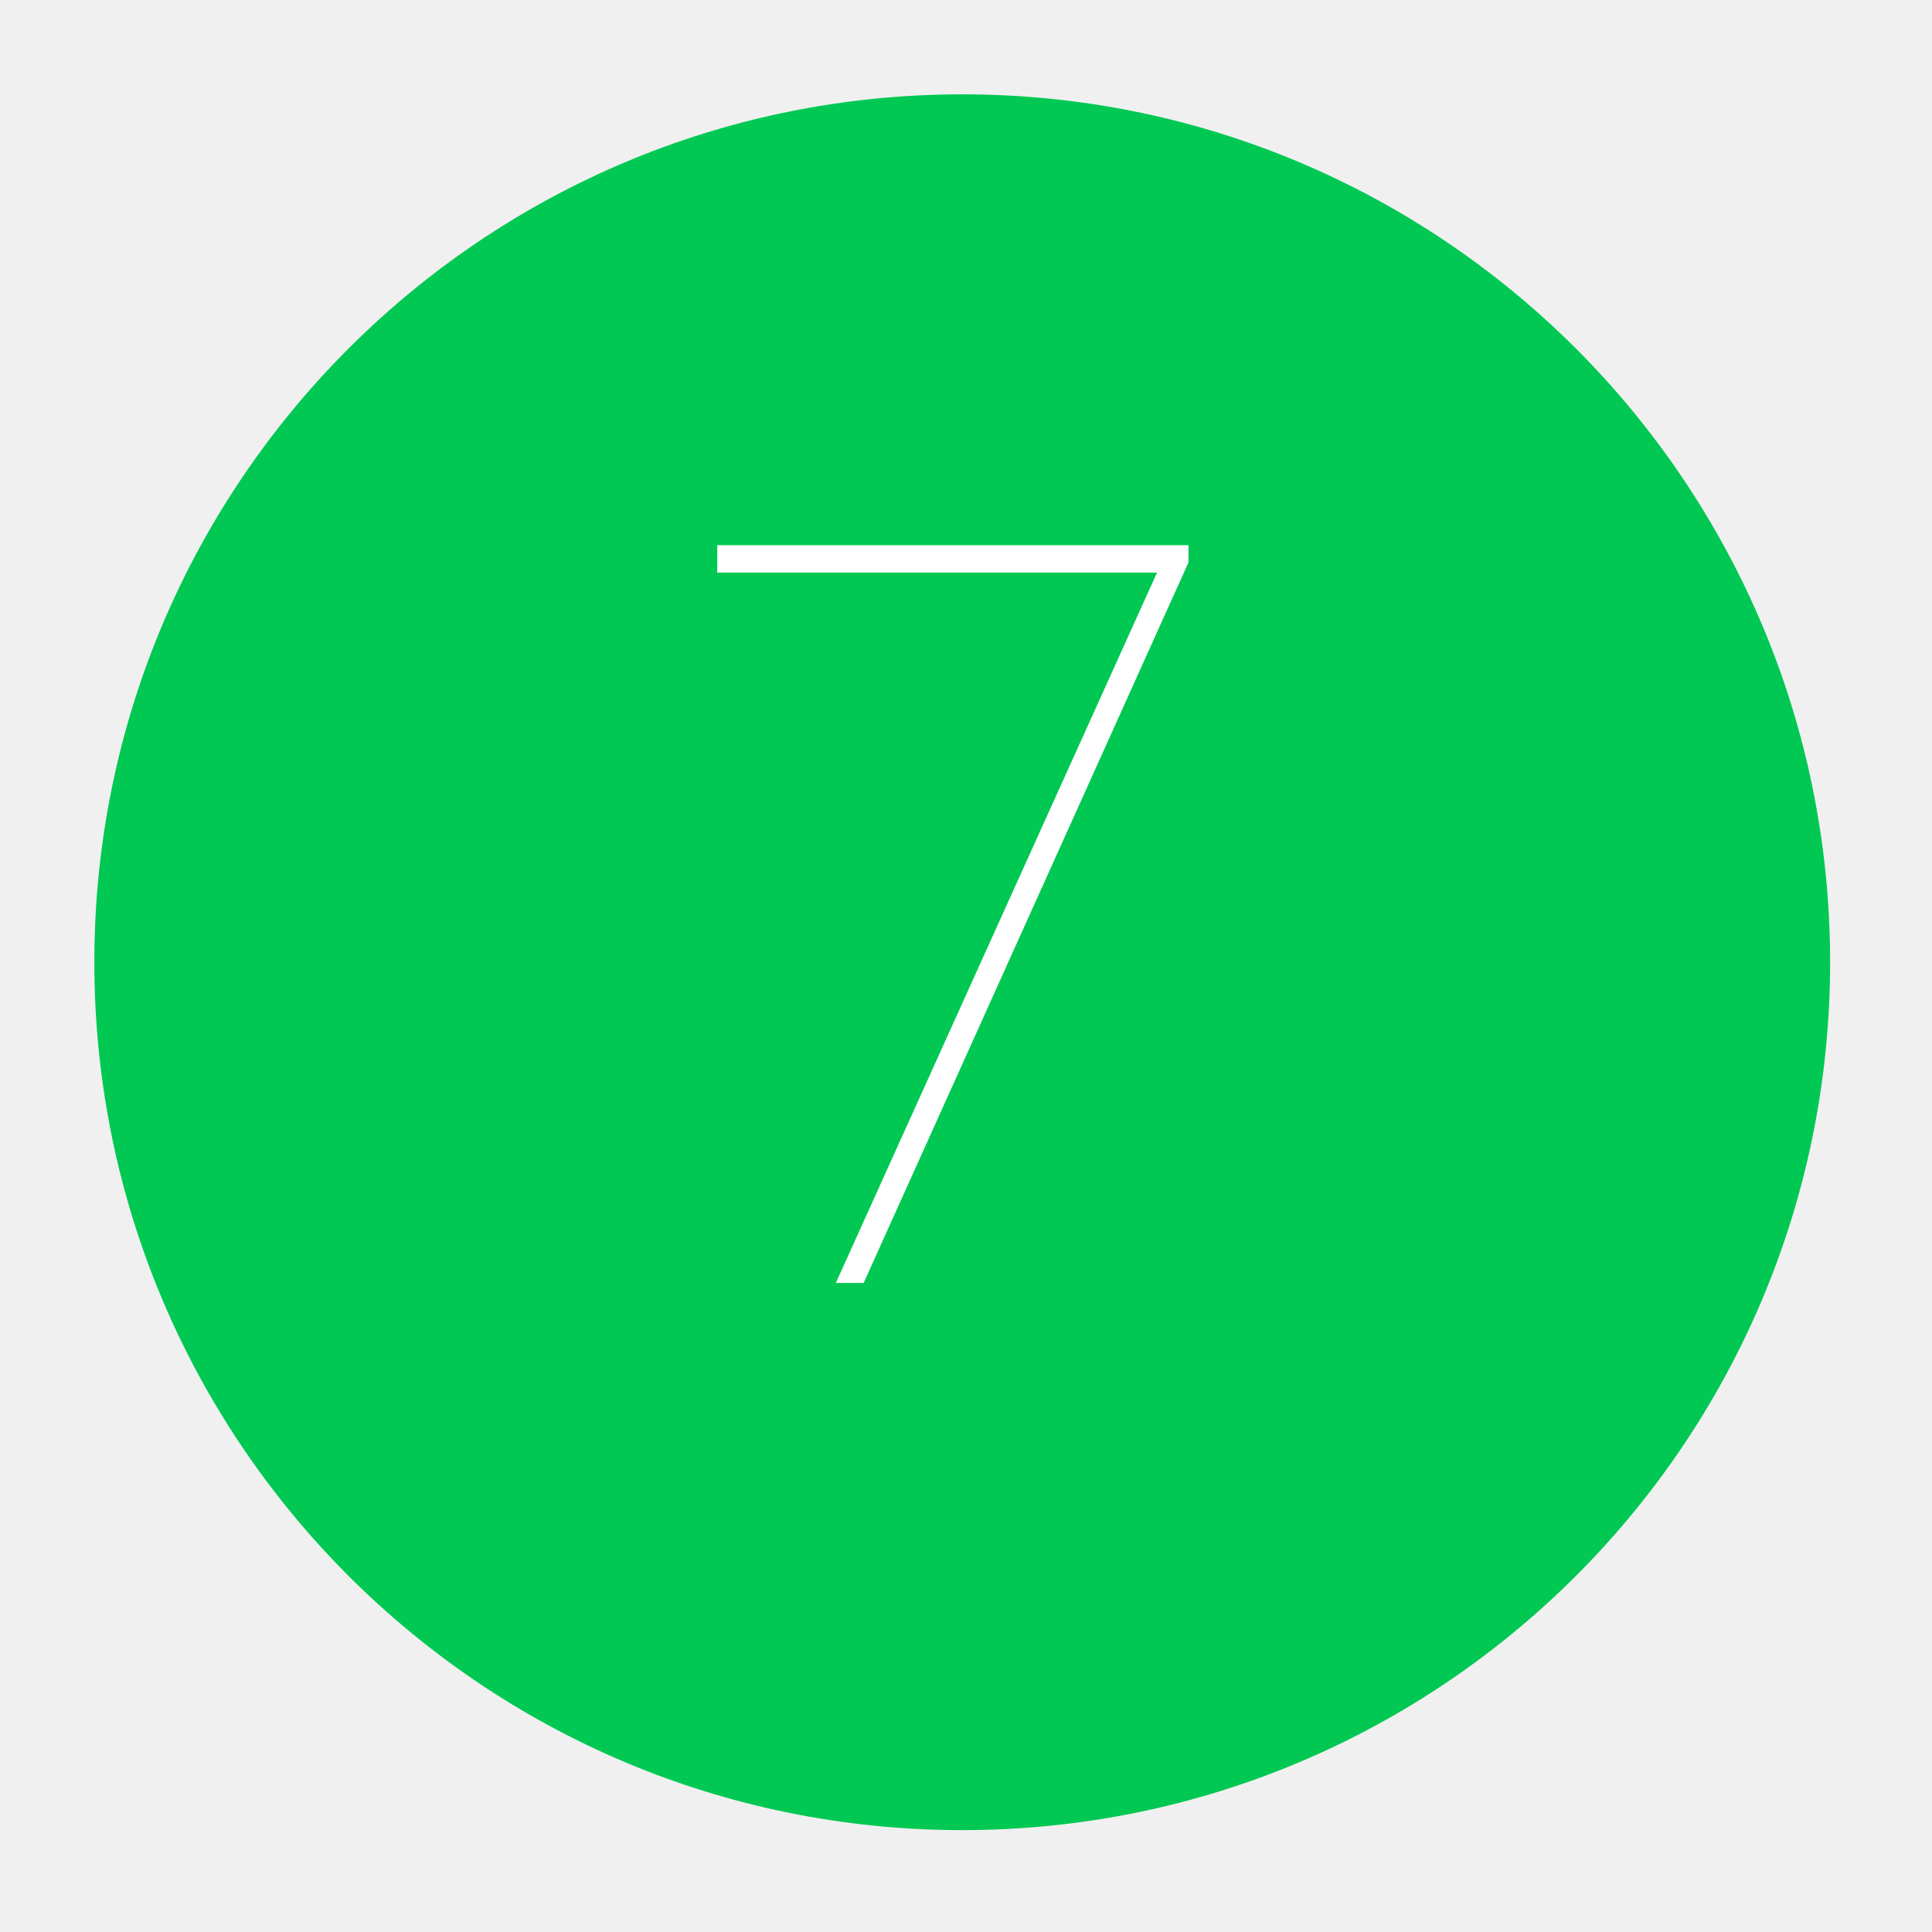
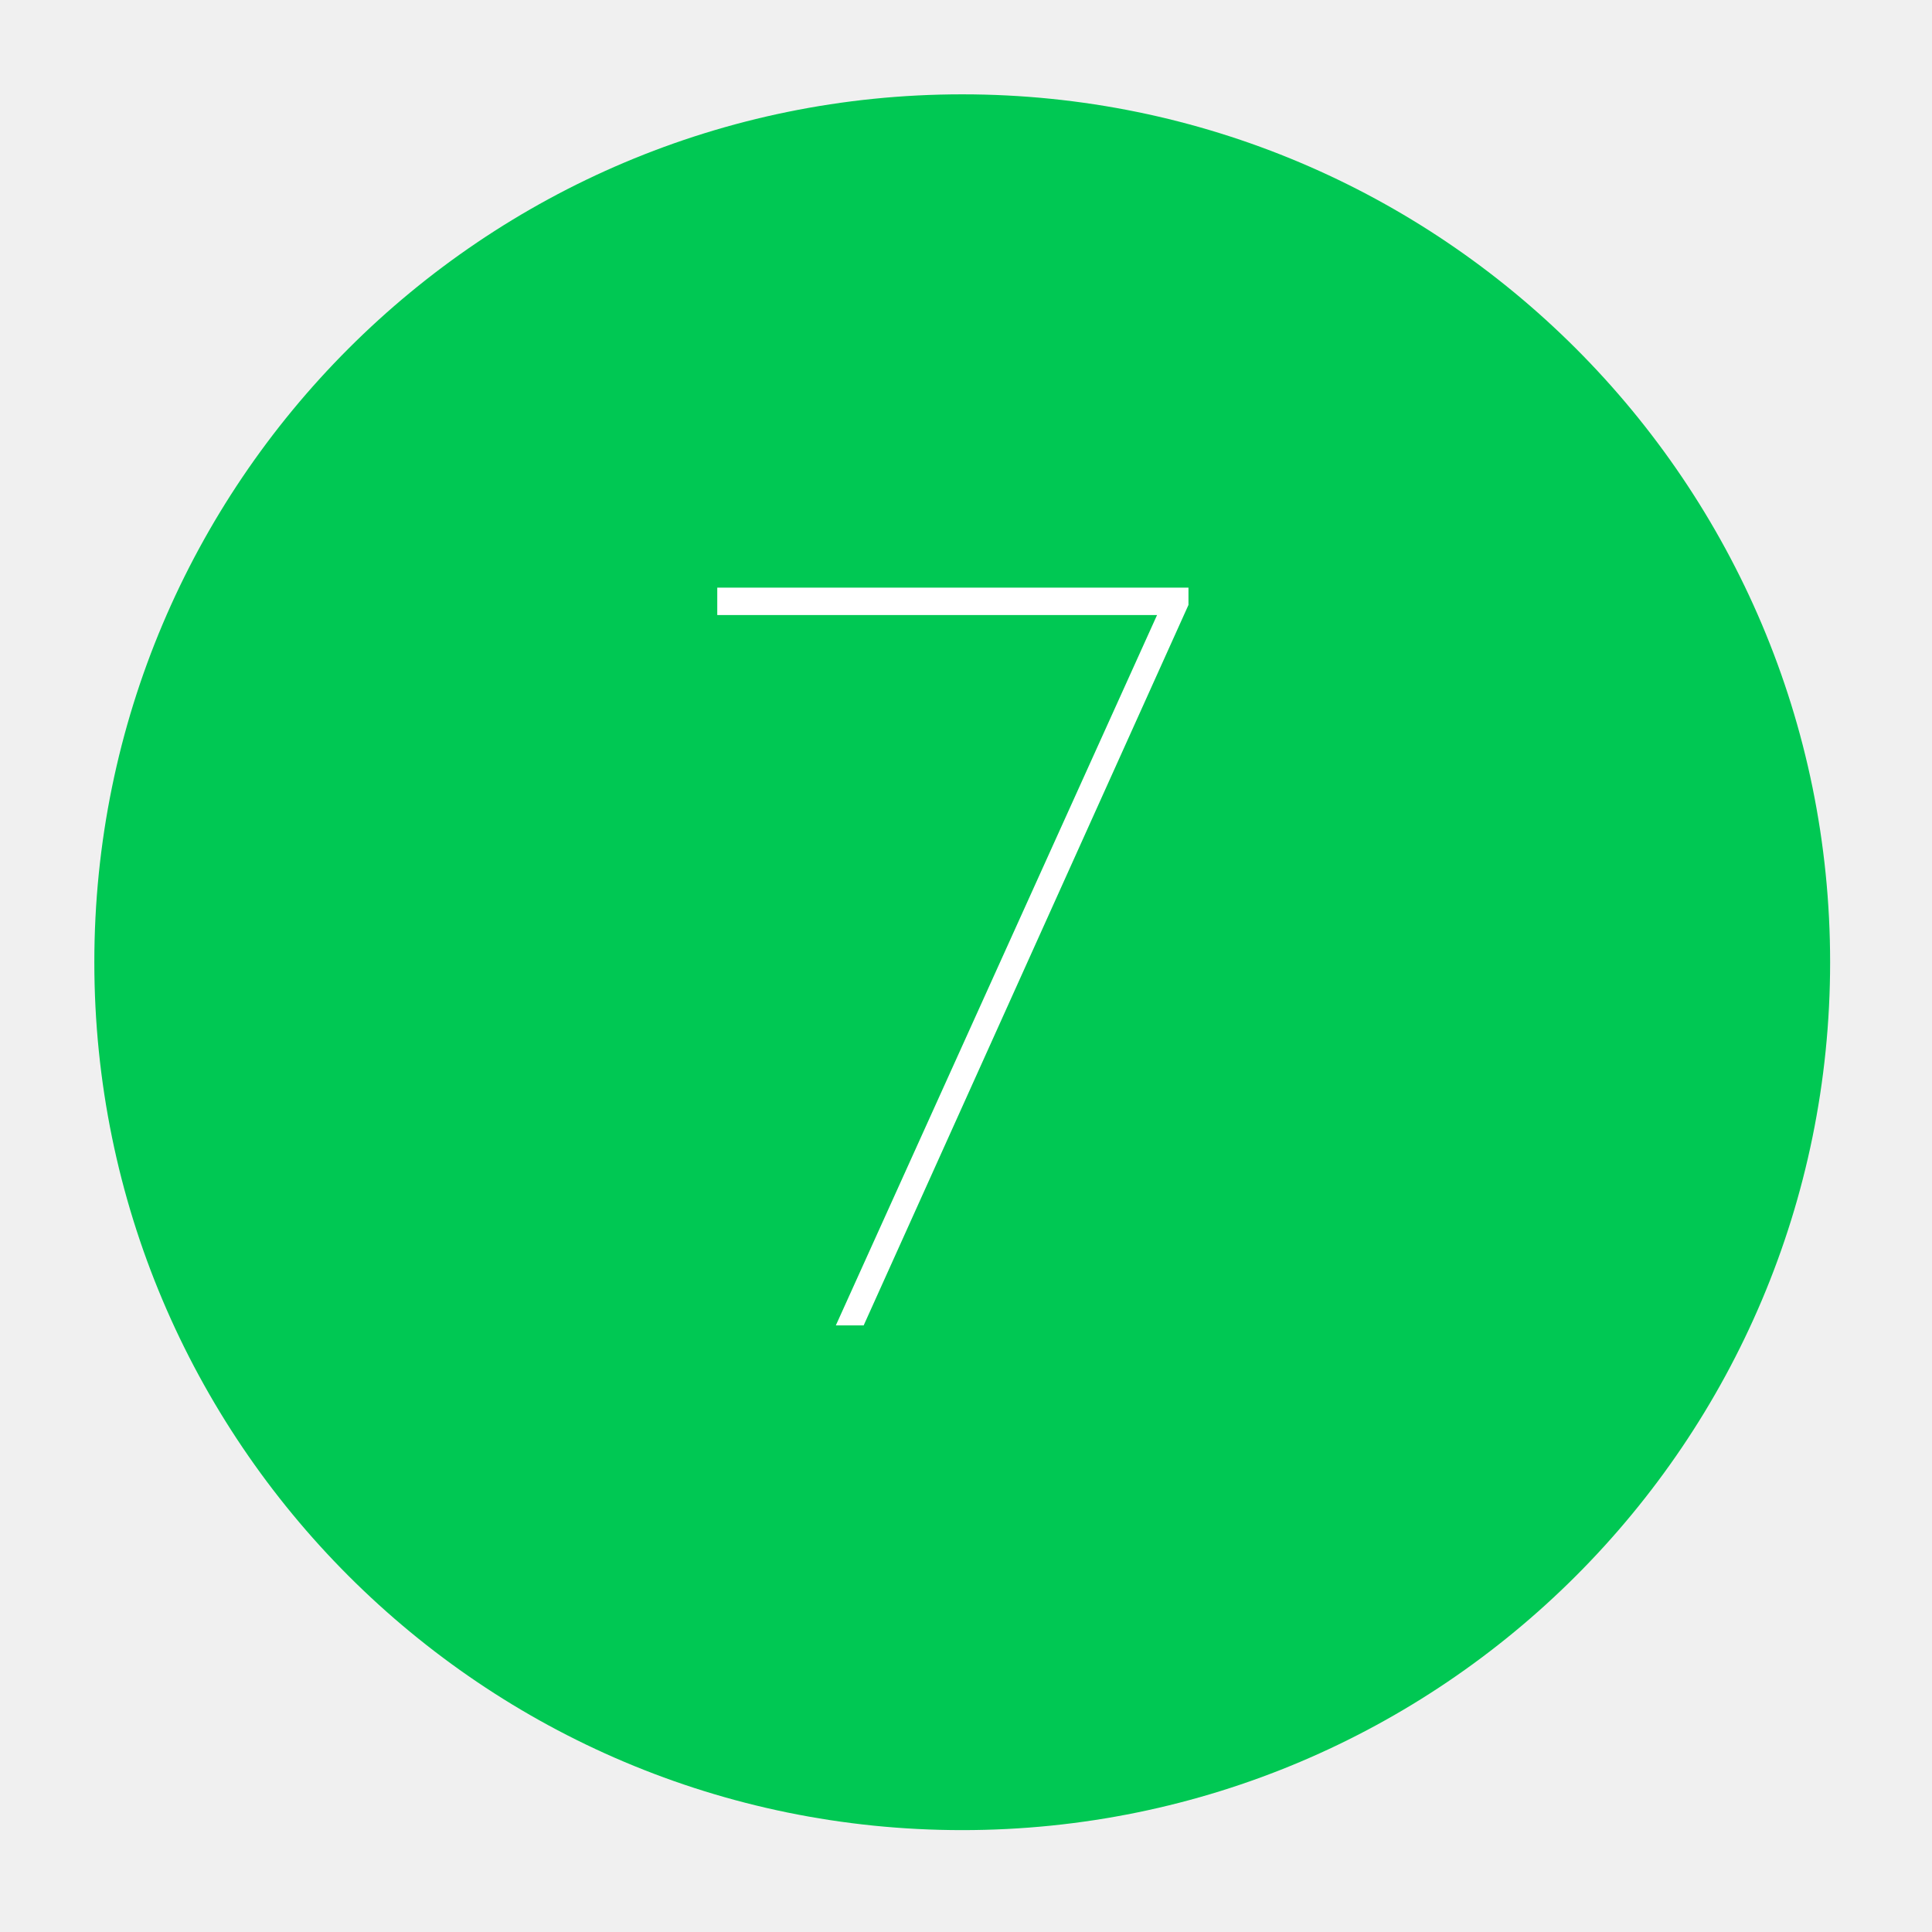
<svg xmlns="http://www.w3.org/2000/svg" width="532" height="532" viewBox="0 0 512 512">
  <circle cx="255" cy="255" r="230" fill="#00c853" />
-   <text x="255" y="246" dominant-baseline="central" text-anchor="middle" fill="#fff" font-size="275" font-weight="100" font-family="Roboto">7</text>
+   <text x="255" y="255" dy="0.35em" text-anchor="middle" fill="#fff" font-size="275" font-weight="100" font-family="Roboto">7</text>
</svg>
